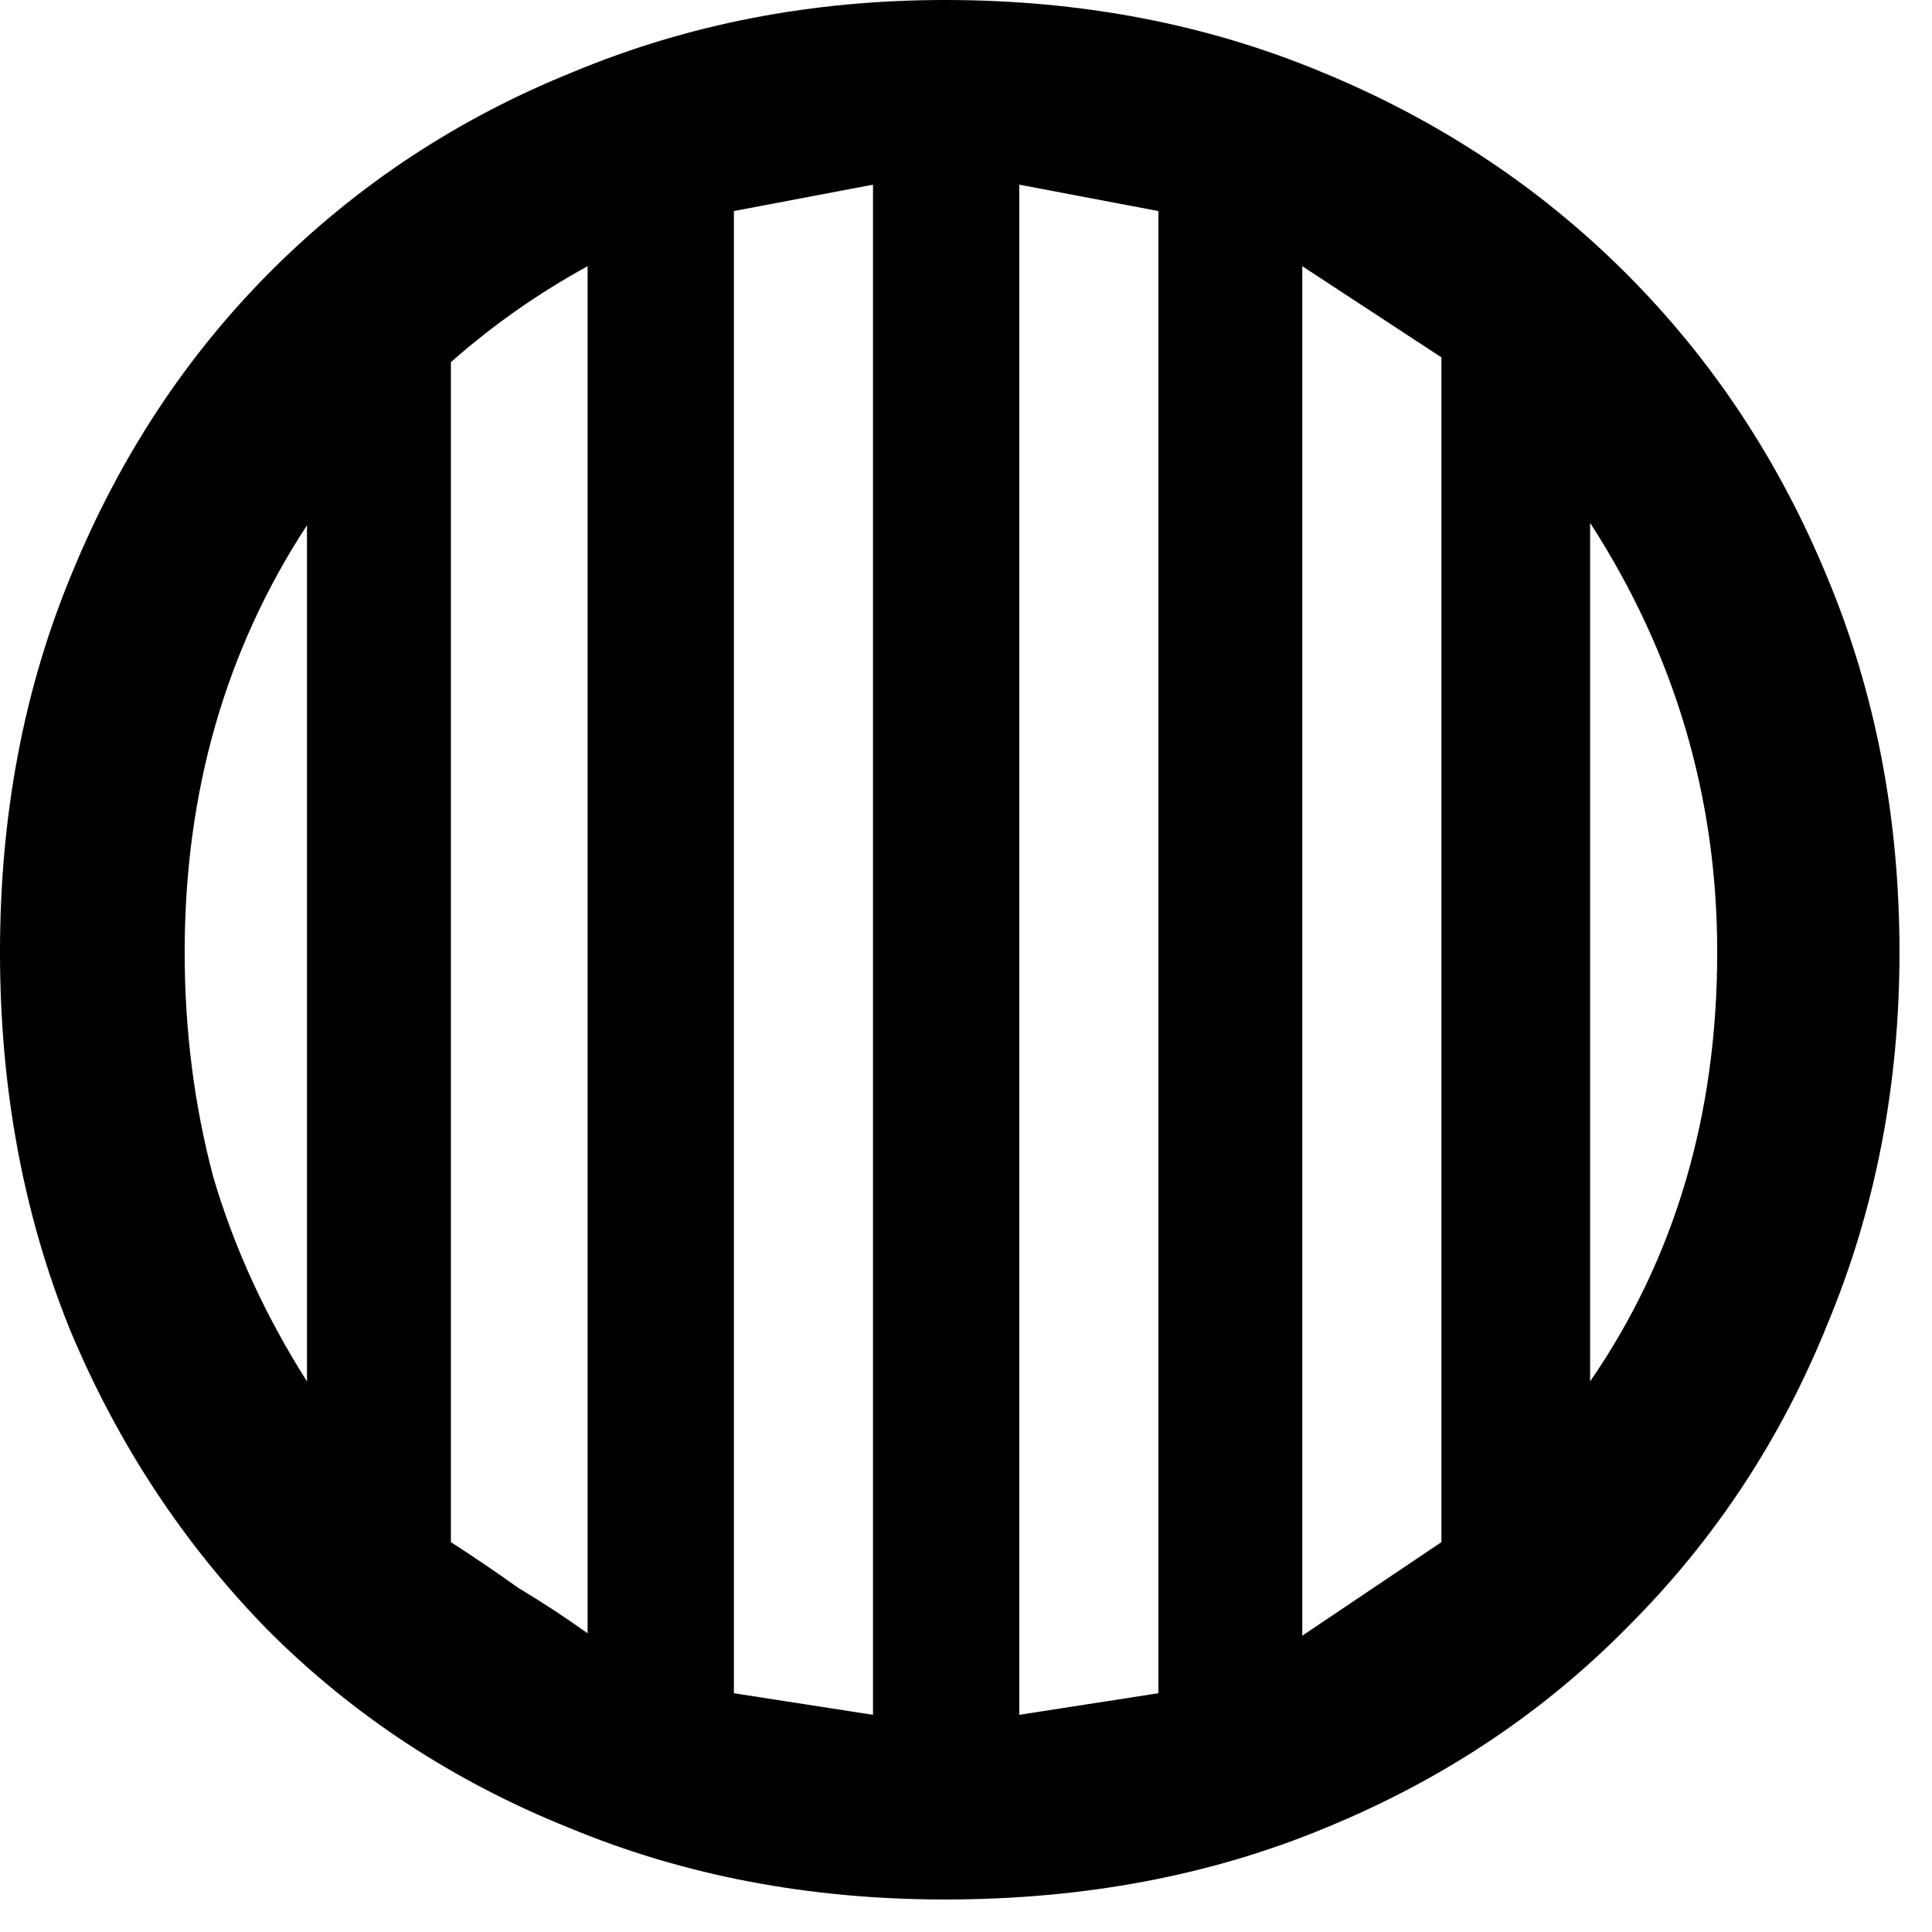
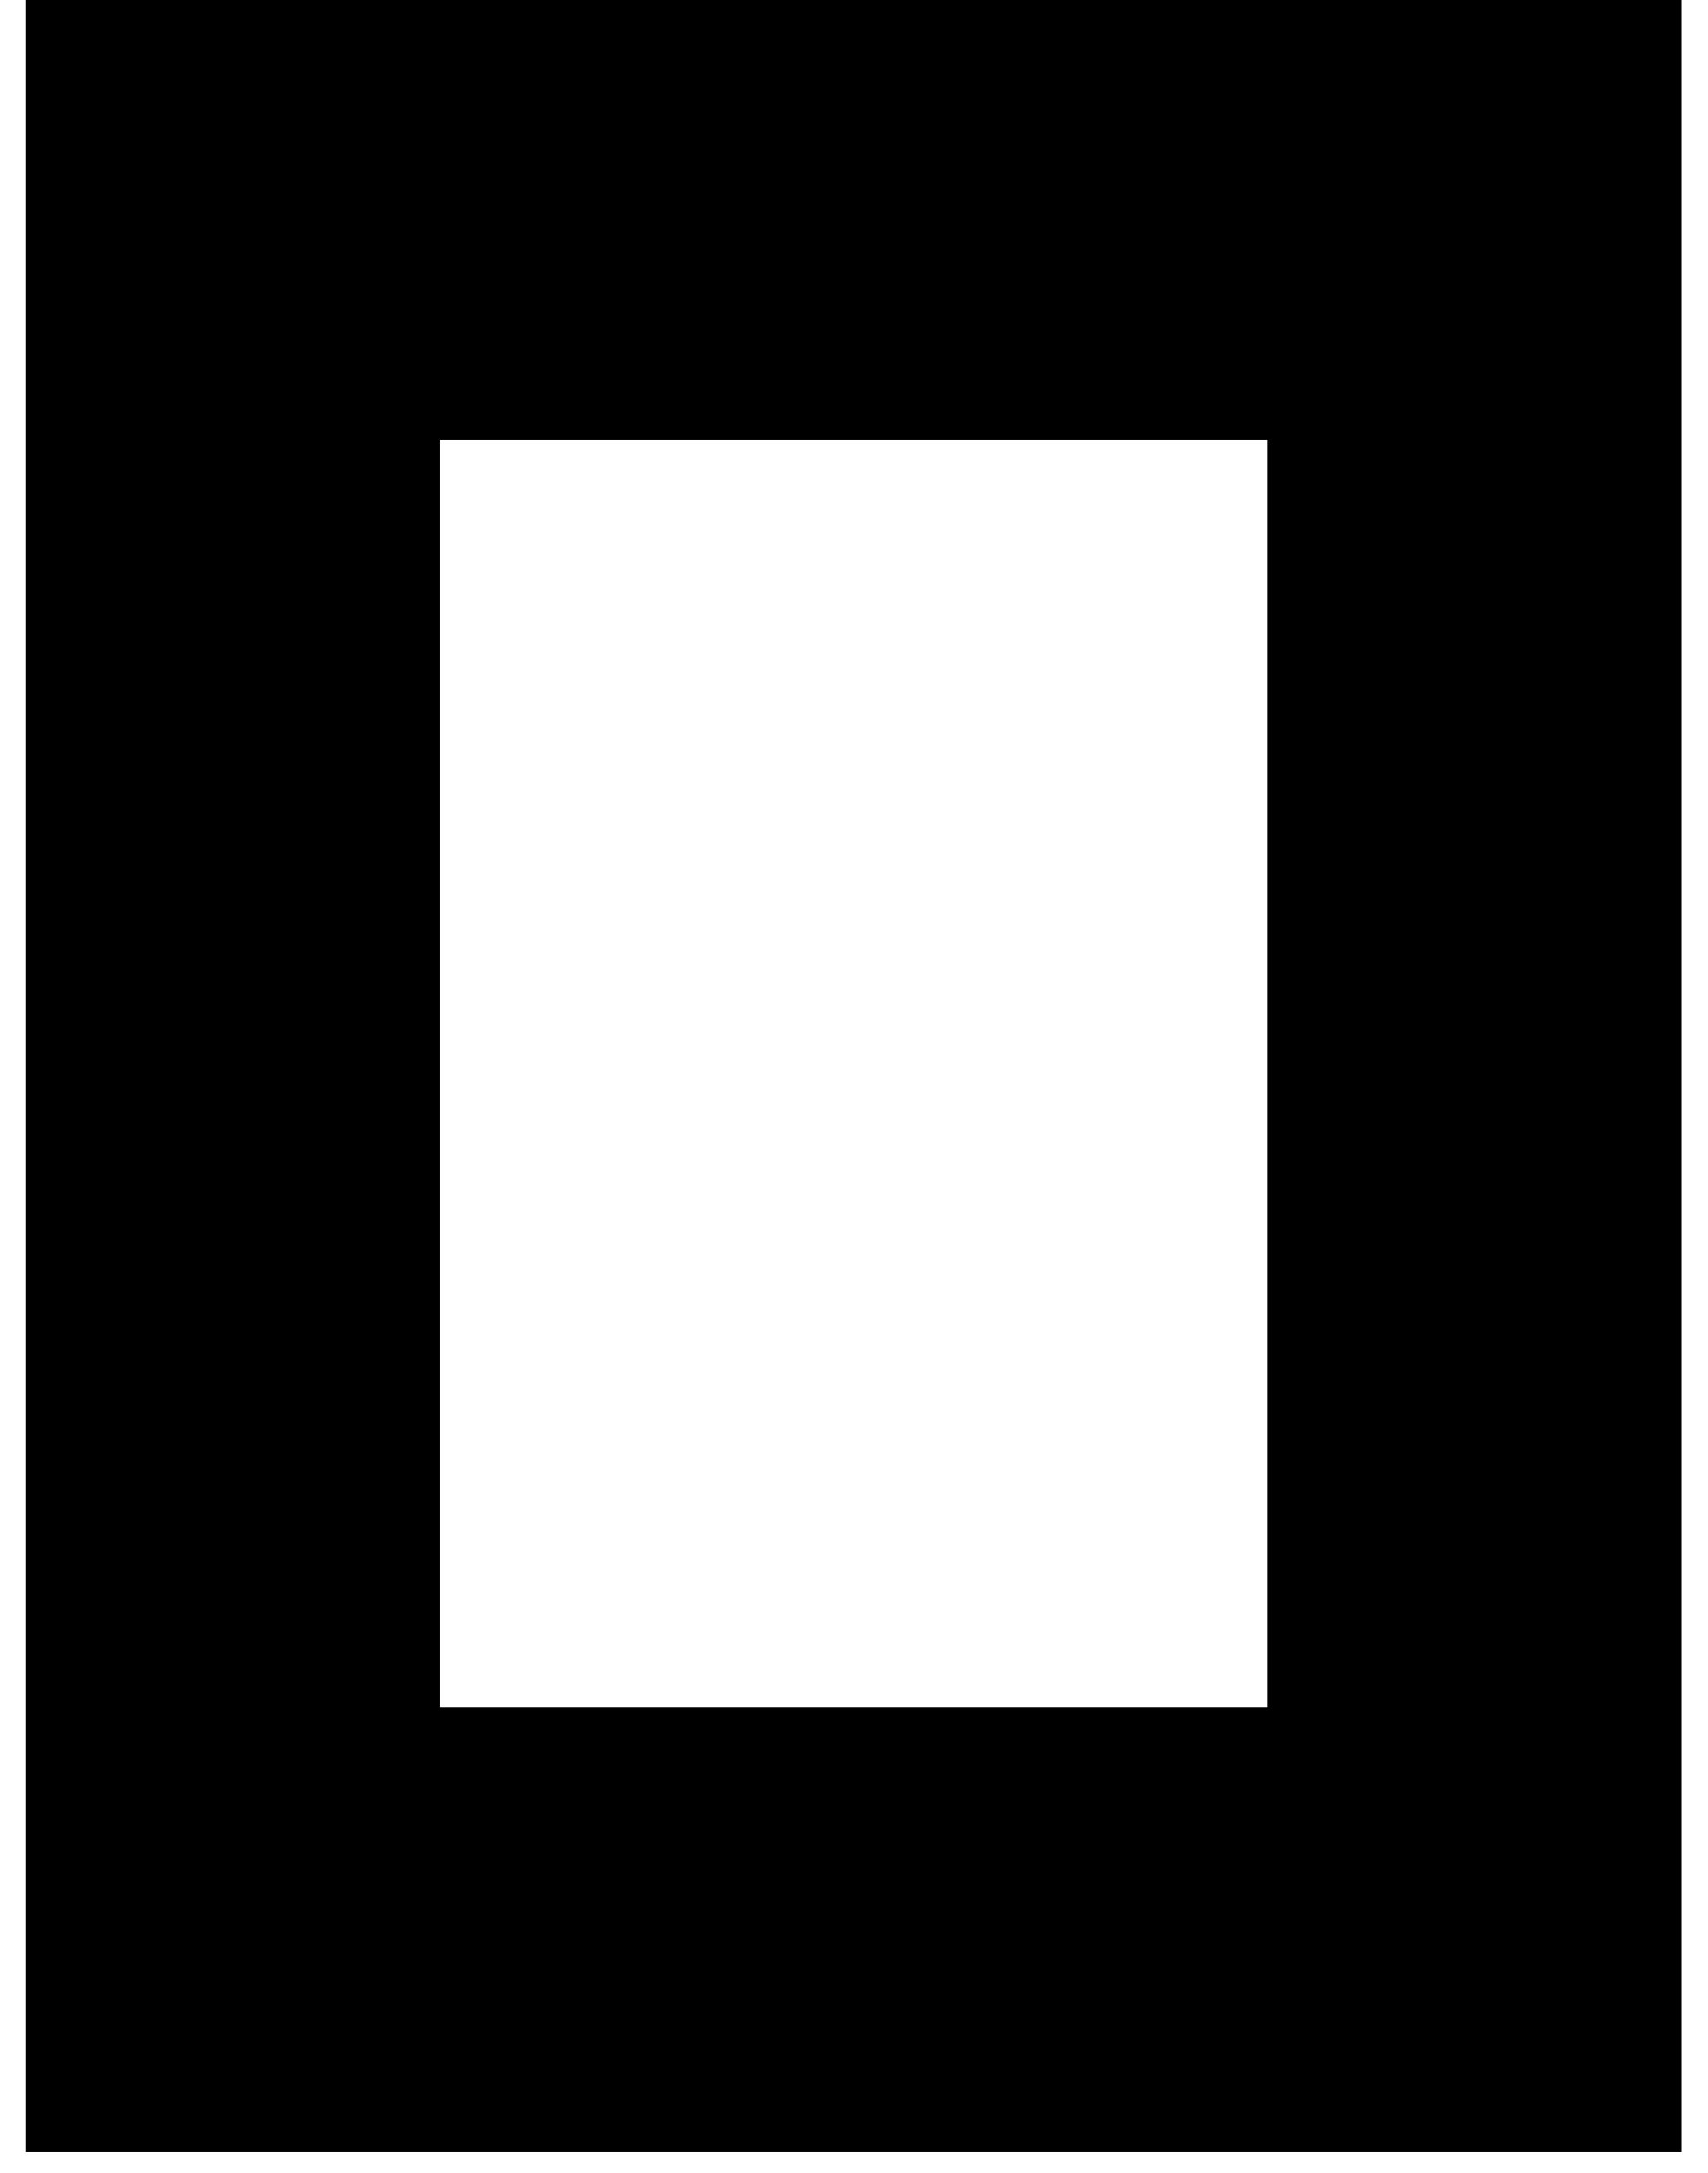
- <svg xmlns="http://www.w3.org/2000/svg" width="29" height="29" viewBox="0 0 29 29" fill="none">
-   <path d="M14.184 28.512C12.144 28.512 10.26 28.152 8.532 27.432C6.804 26.736 5.304 25.752 4.032 24.48C2.76 23.184 1.764 21.672 1.044 19.944C0.348 18.216 0 16.332 0 14.292C0 12.228 0.36 10.332 1.08 8.604C1.8 6.852 2.796 5.34 4.068 4.068C5.364 2.772 6.876 1.776 8.604 1.08C10.332 0.36 12.192 0 14.184 0C16.224 0 18.108 0.36 19.836 1.08C21.588 1.8 23.112 2.808 24.408 4.104C25.704 5.4 26.712 6.924 27.432 8.676C28.152 10.404 28.512 12.276 28.512 14.292C28.512 16.284 28.152 18.144 27.432 19.872C26.736 21.6 25.74 23.112 24.444 24.408C23.172 25.704 21.66 26.712 19.908 27.432C18.18 28.152 16.272 28.512 14.184 28.512ZM13.104 25.74V2.772L11.016 3.168V25.416L13.104 25.74ZM15.3 25.74L17.388 25.416V3.168L15.3 2.772V25.74ZM8.82 24.516V3.996C8.076 4.404 7.392 4.884 6.768 5.436V23.148C7.104 23.364 7.44 23.592 7.776 23.832C8.136 24.048 8.484 24.276 8.82 24.516ZM19.548 24.552L21.636 23.148V5.364L19.548 3.996V24.552ZM23.868 20.736C25.14 18.888 25.776 16.74 25.776 14.292C25.776 11.964 25.14 9.816 23.868 7.848V20.736ZM4.608 20.736V7.884C3.384 9.756 2.772 11.892 2.772 14.292C2.772 15.468 2.916 16.596 3.204 17.676C3.516 18.732 3.984 19.752 4.608 20.736Z" fill="black" />
+ <svg xmlns="http://www.w3.org/2000/svg" width="33" height="42" viewBox="0 0 33 42" fill="none">
+   <path fill-rule="evenodd" clip-rule="evenodd" d="M0.5 0H32.5V41.596H0.5V0ZM24.5 8.5H8.5V33H24.5V8.5Z" fill="black" />
</svg>
